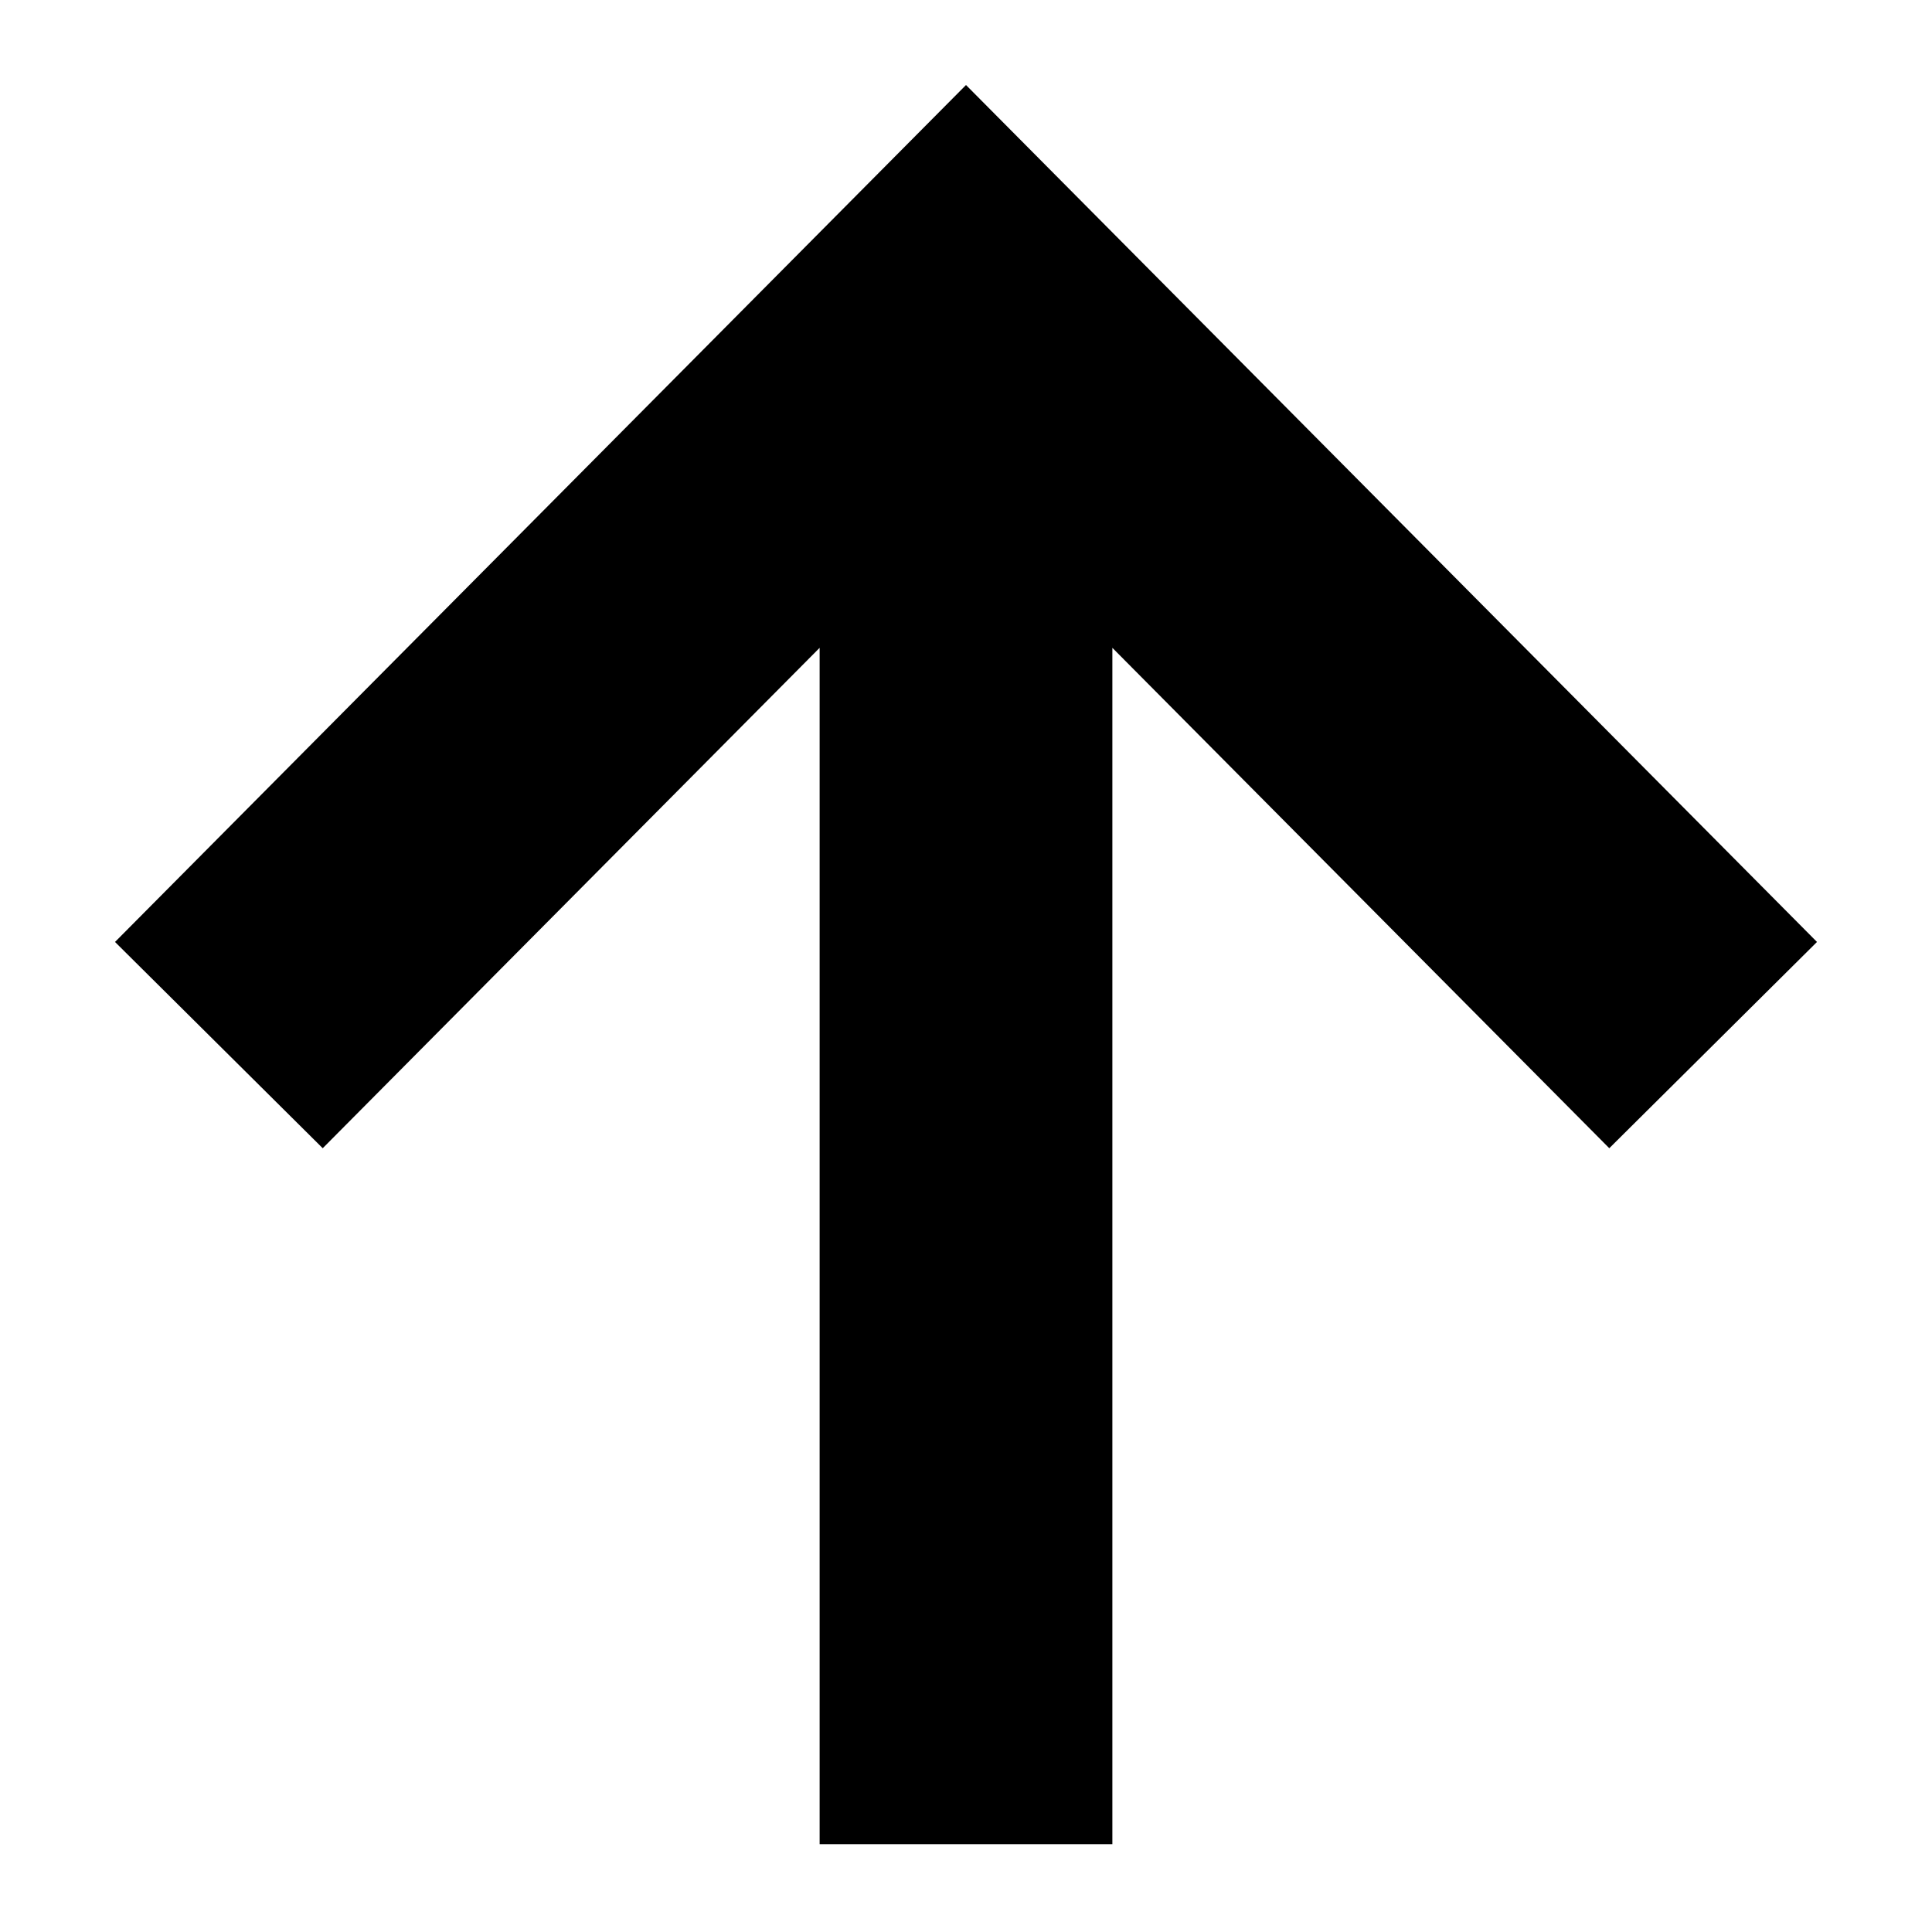
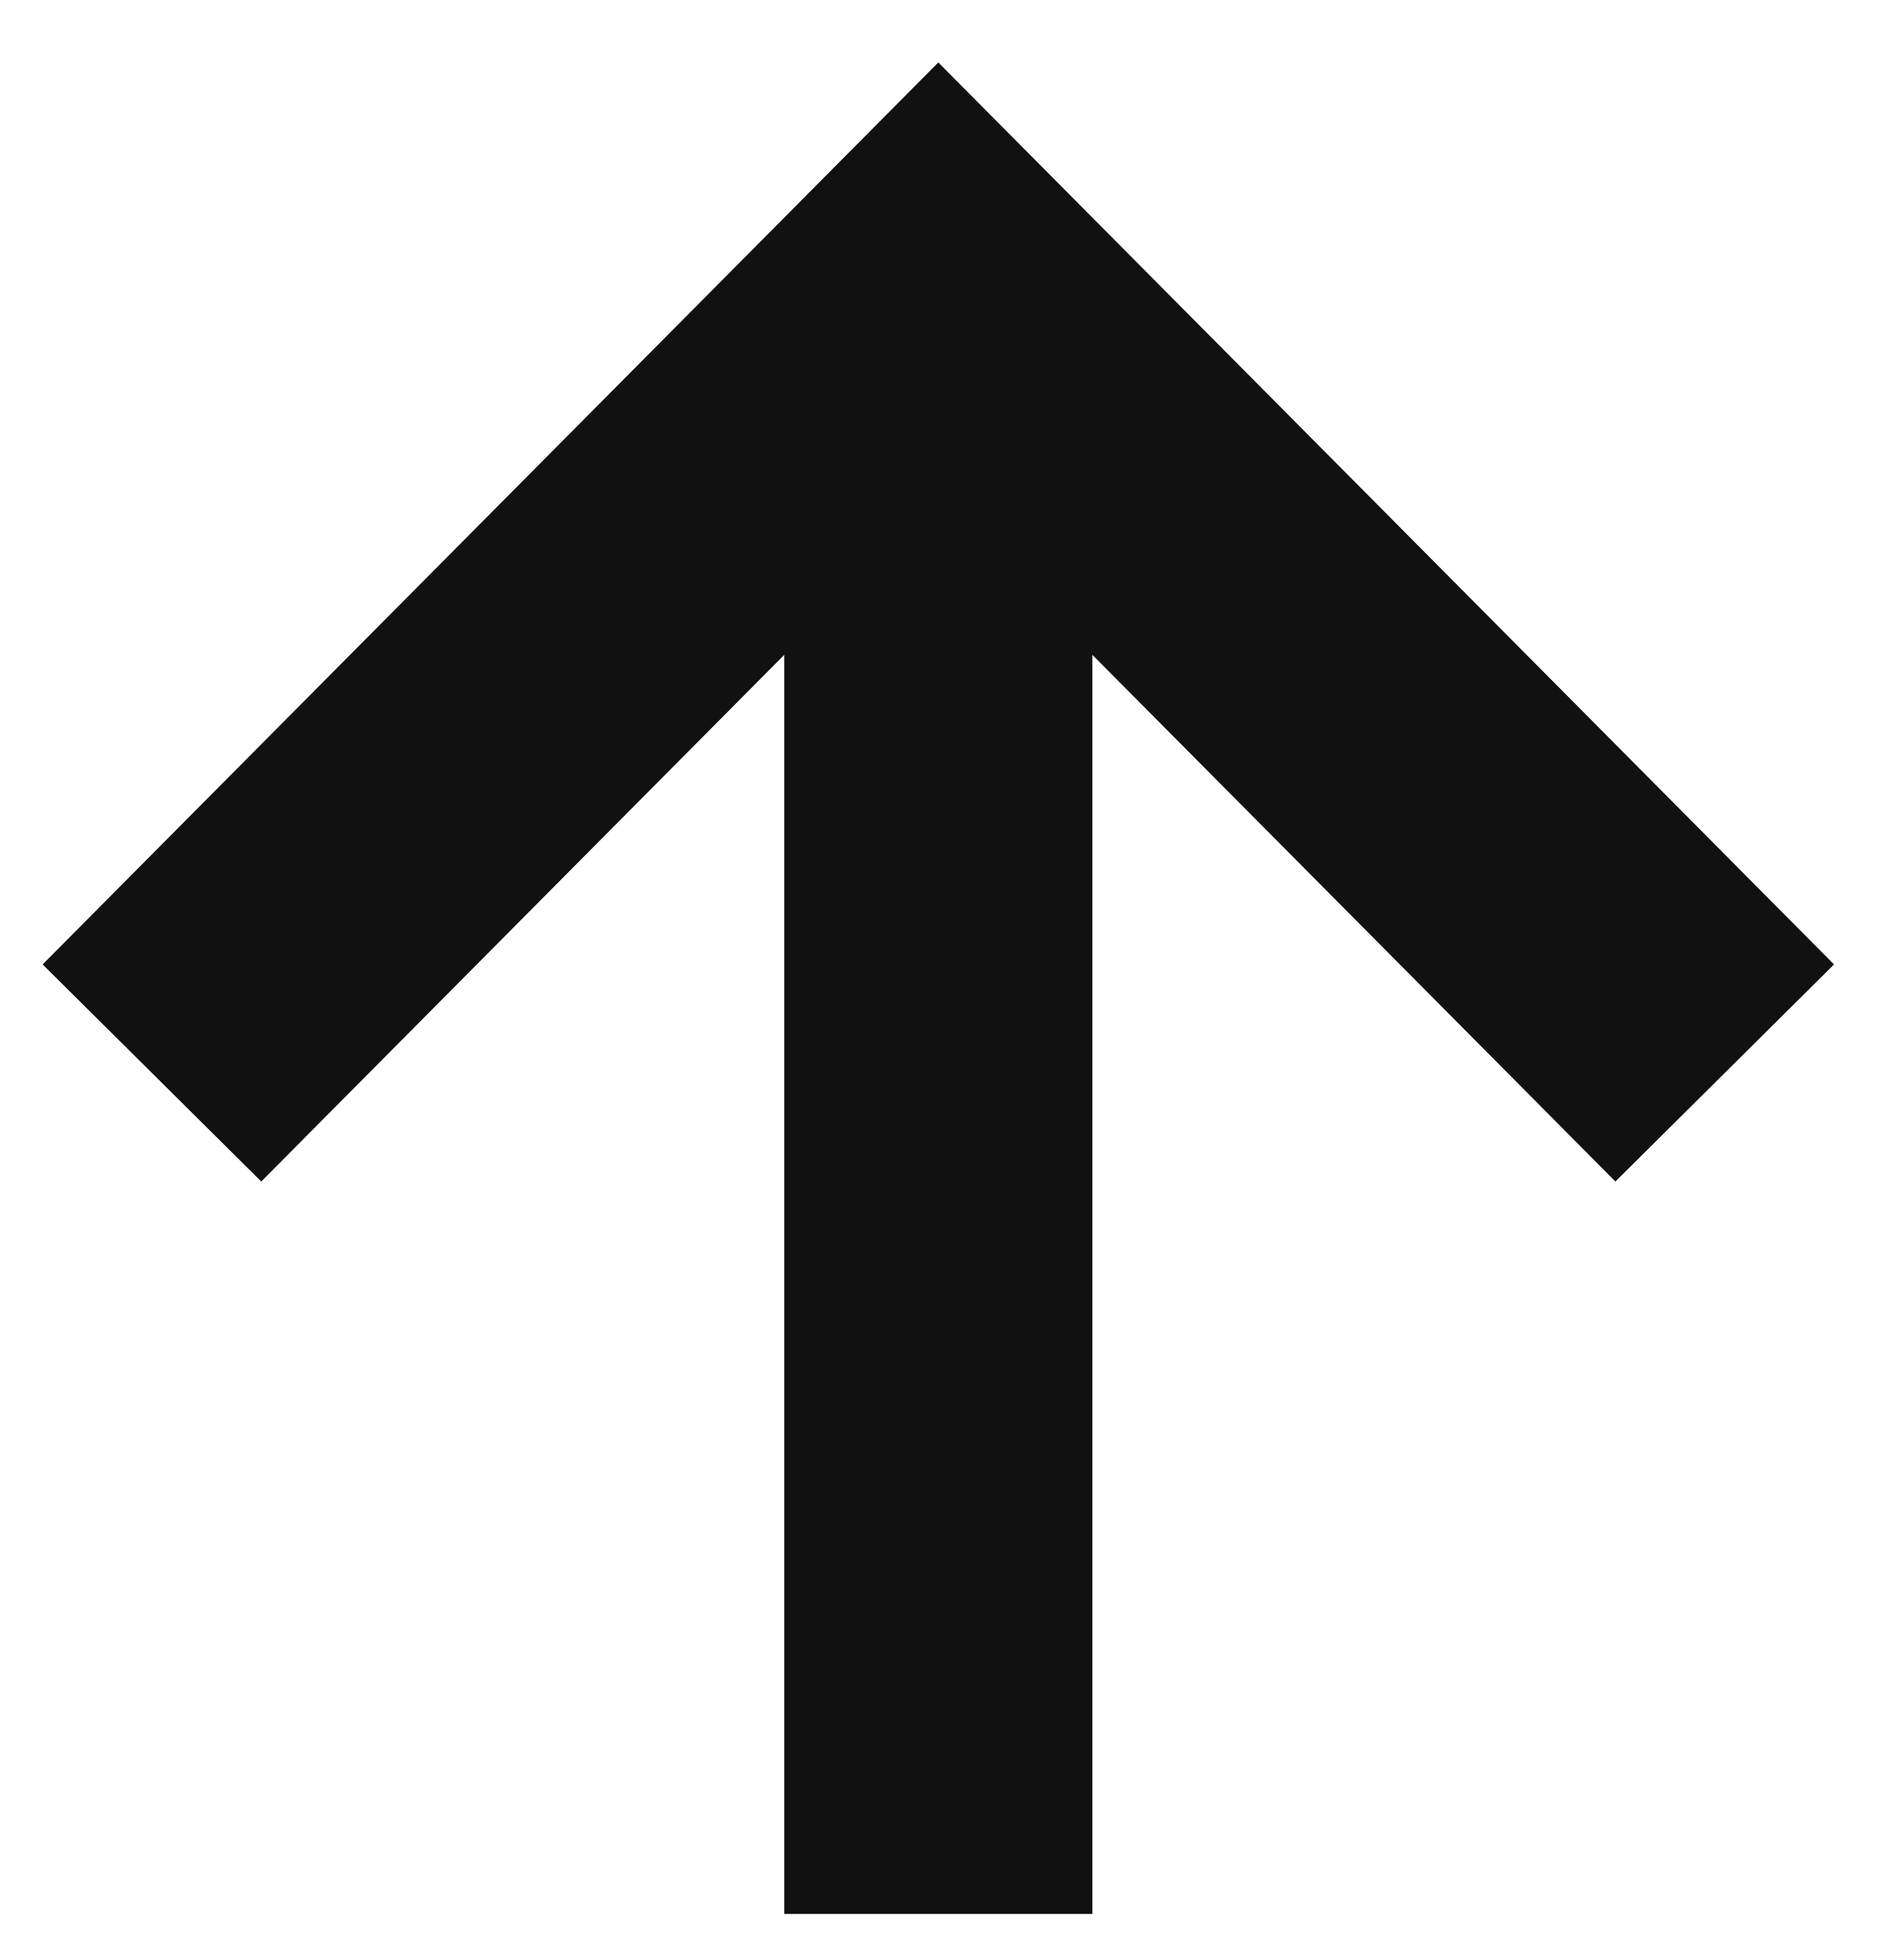
- <svg xmlns="http://www.w3.org/2000/svg" width="33" height="33" viewBox="0 0 33 33" fill="none">
-   <path d="M5.5 16.077L16.5 5L27.5 16.077M16.5 6.538V17.769V29" stroke="black" stroke-width="5" stroke-miterlimit="10" stroke-linecap="square" />
+ <svg xmlns="http://www.w3.org/2000/svg" width="26" height="27" viewBox="0 0 26 27" fill="none">
+   <path d="M3.588 13.275L12.925 3.872L22.262 13.275M12.925 5.178V24.244" stroke="#111111" stroke-width="4.244" stroke-miterlimit="10" stroke-linecap="square" />
</svg>
